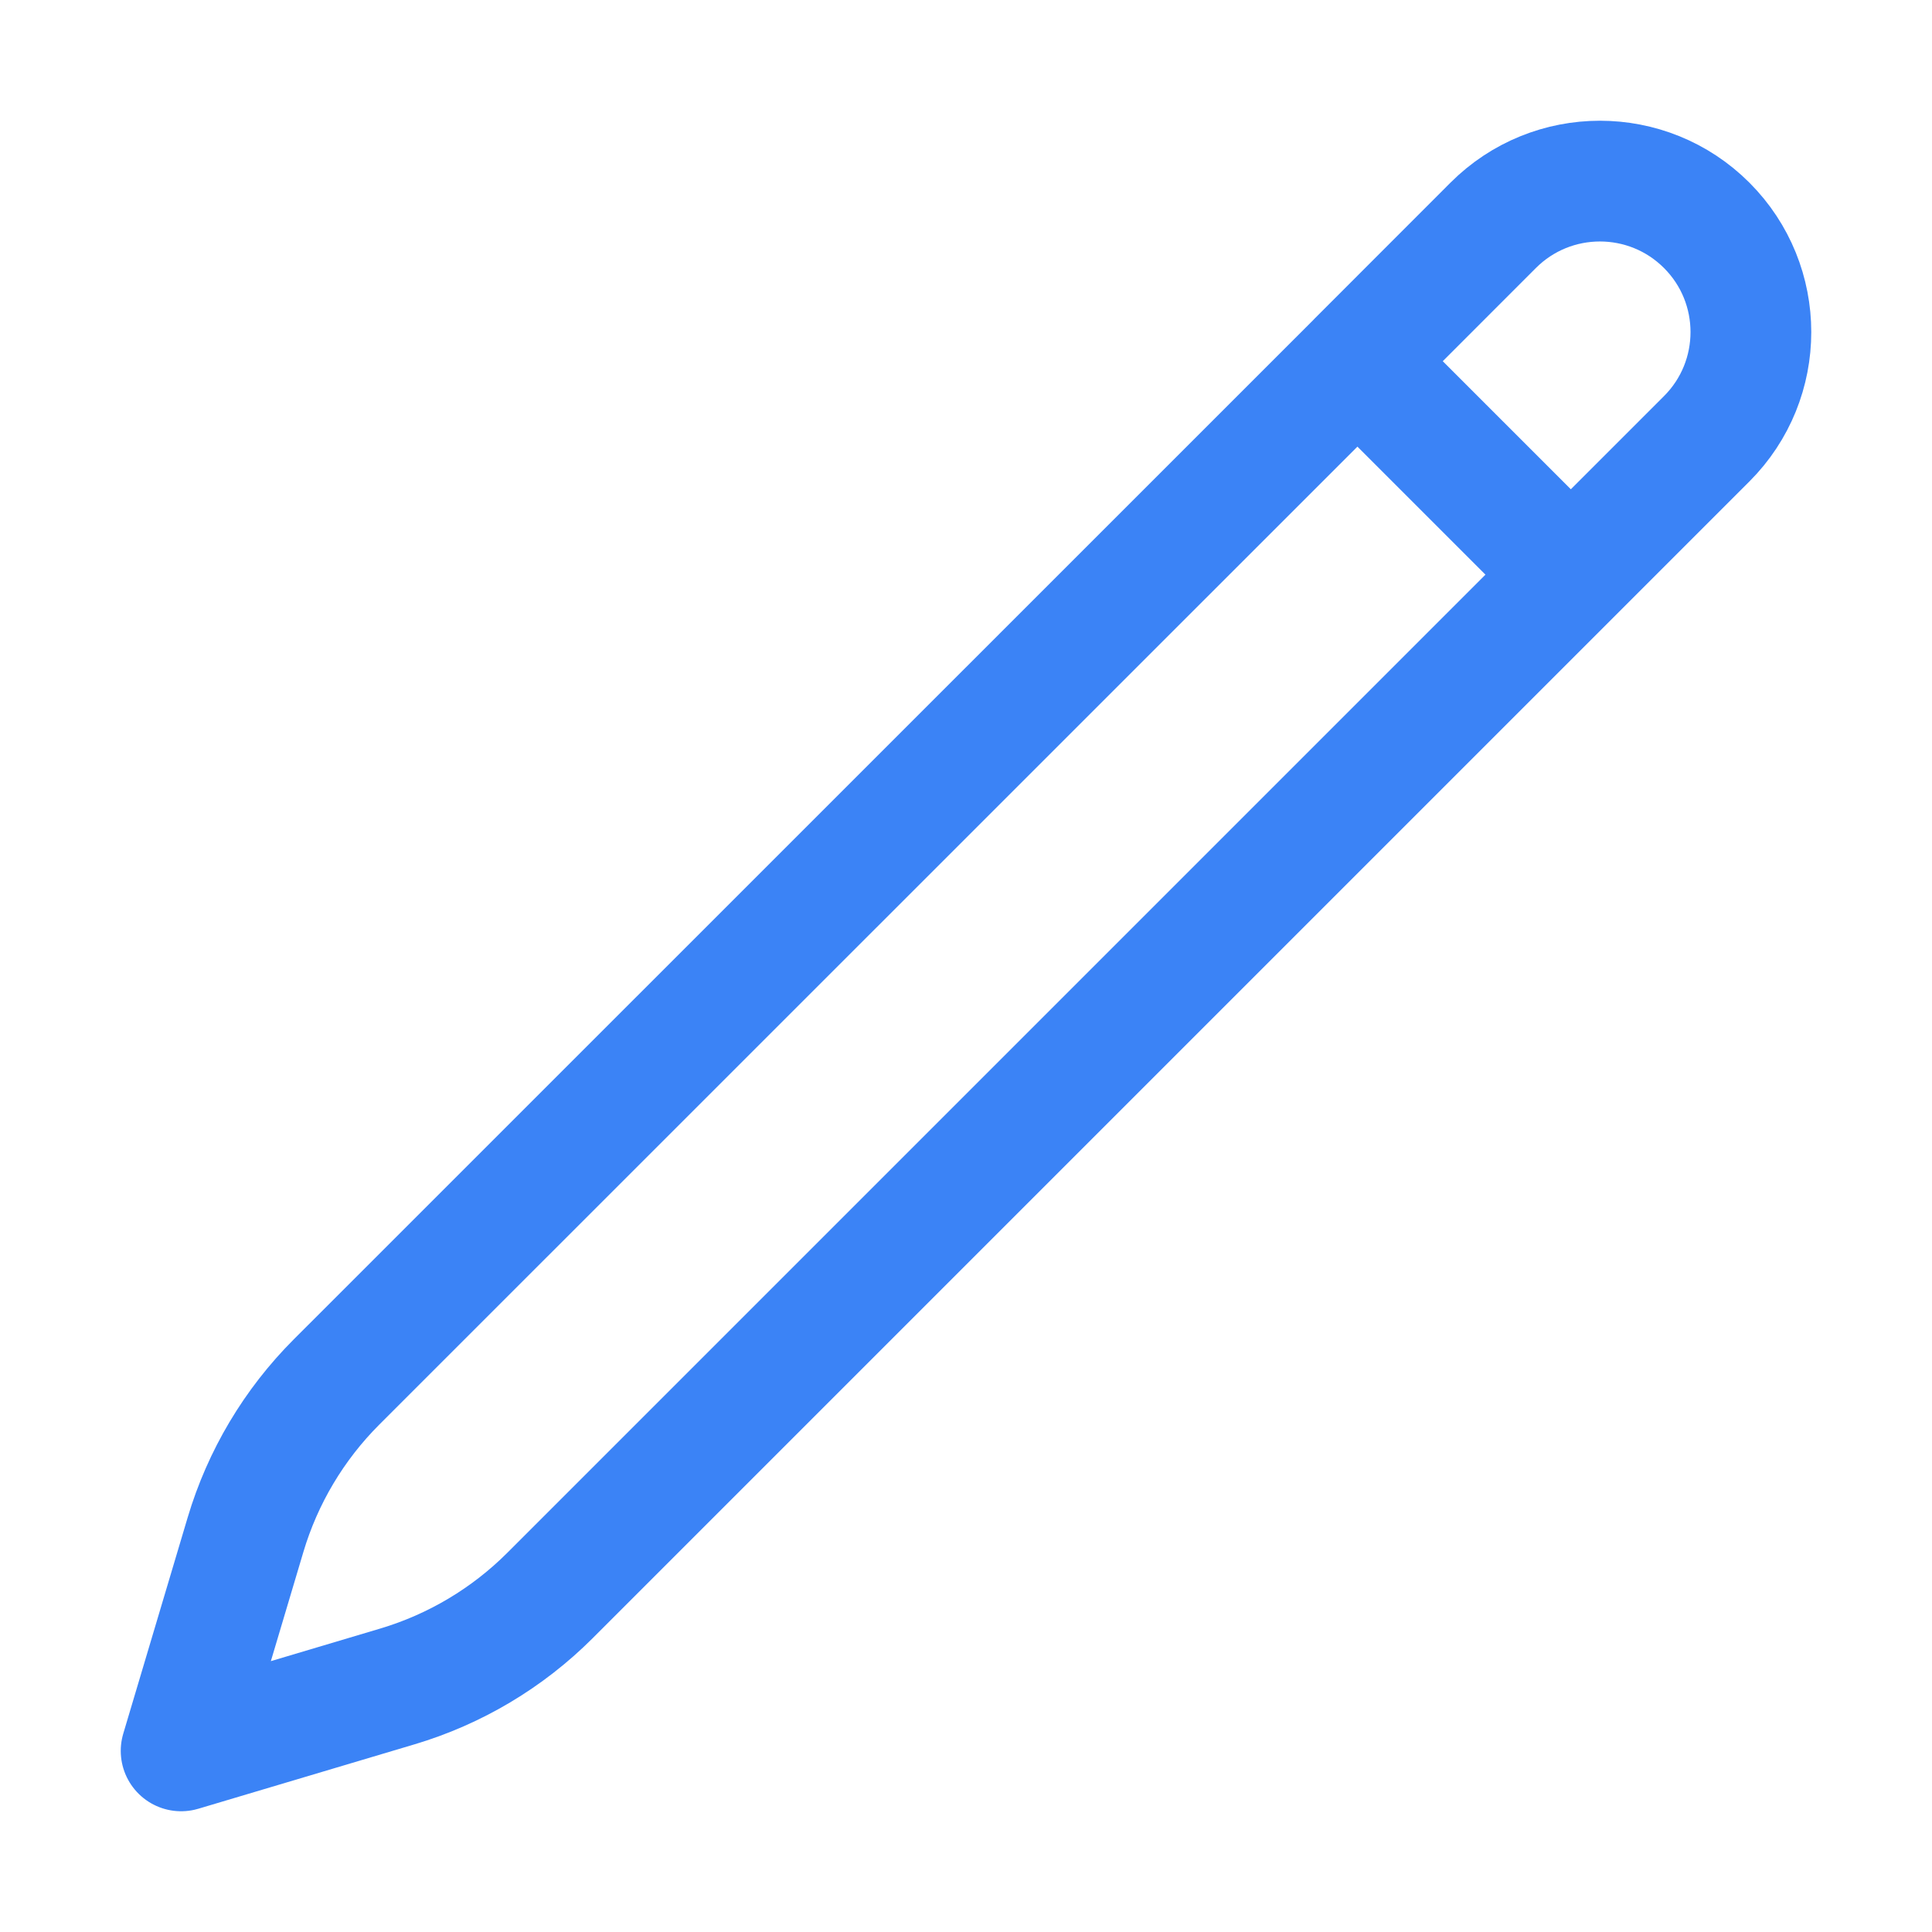
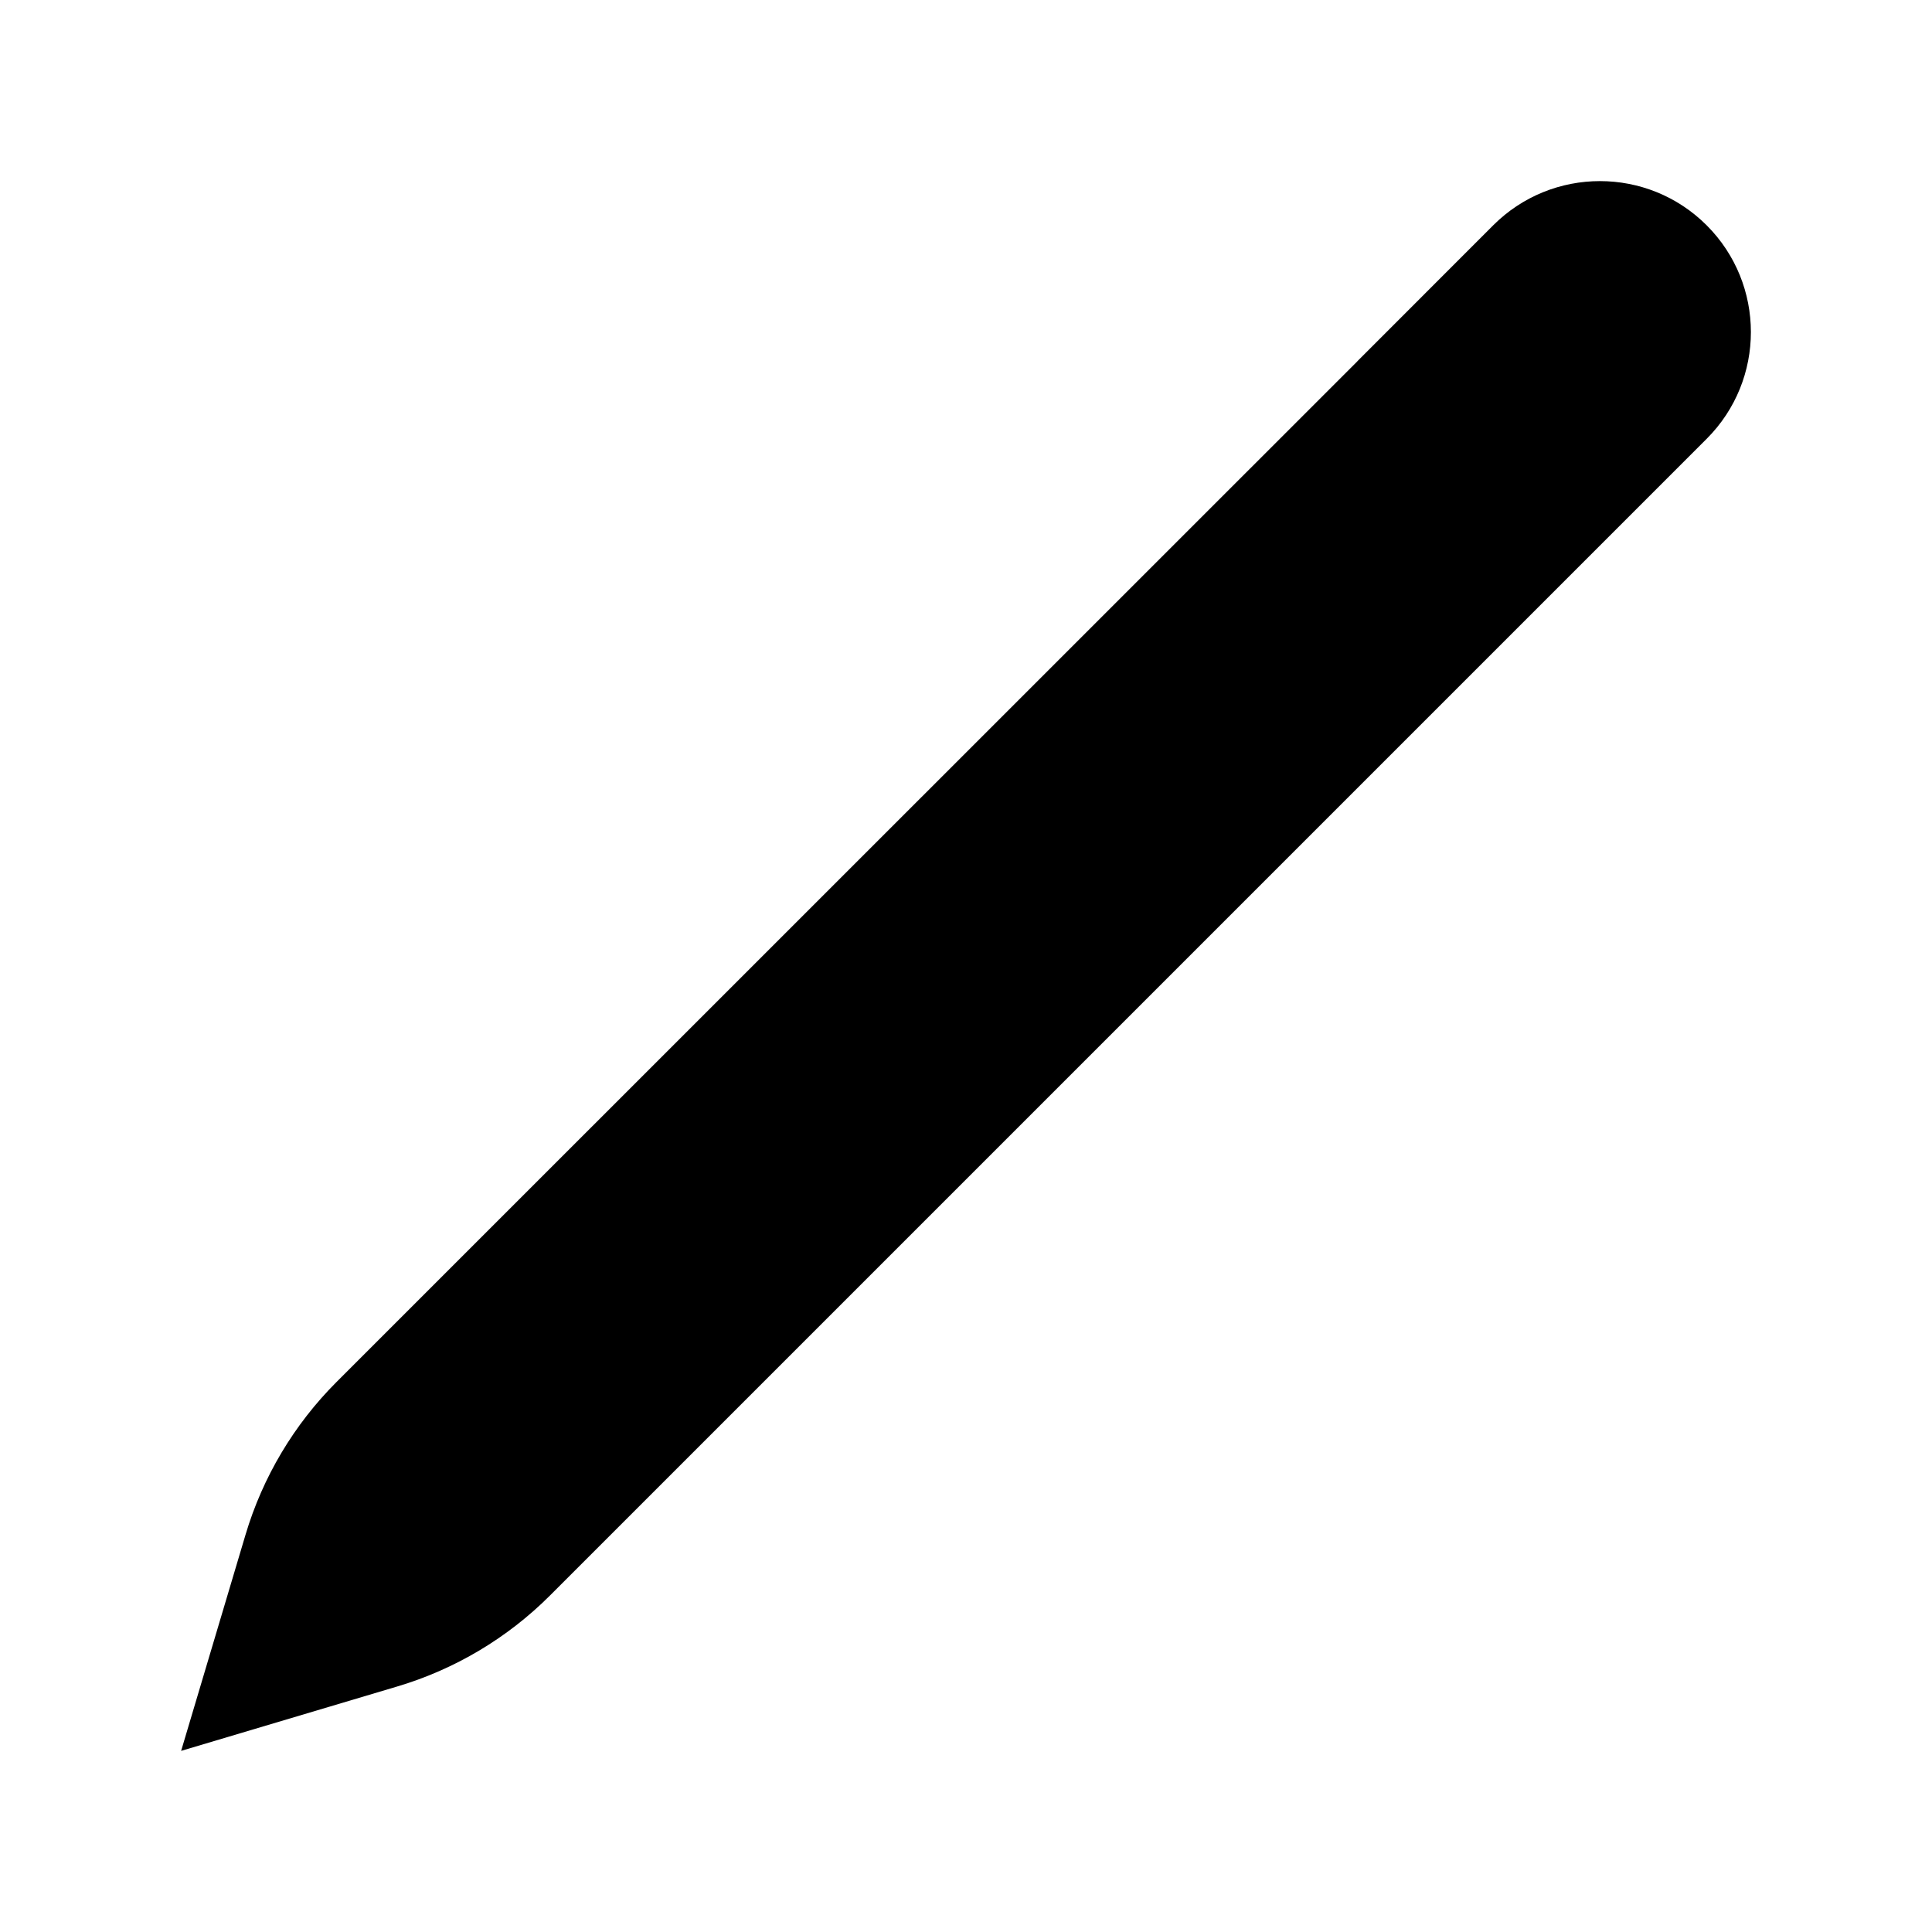
- <svg xmlns="http://www.w3.org/2000/svg" fill="none" viewBox="0 0 24 24" stroke-width="1.5" stroke="#3b83f6" class="size-6">
+ <svg xmlns="http://www.w3.org/2000/svg" fill="current" viewBox="0 0 24 24" stroke-width="1.5" stroke="current" class="size-6">
  <path stroke-linecap="round" stroke-linejoin="round" d="m16.862 4.487 1.687-1.688a1.875 1.875 0 1 1 2.652 2.652L6.832 19.82a4.5 4.5 0 0 1-1.897 1.13l-2.685.8.8-2.685a4.5 4.5 0 0 1 1.13-1.897L16.863 4.487Zm0 0L19.5 7.125" />
</svg>
